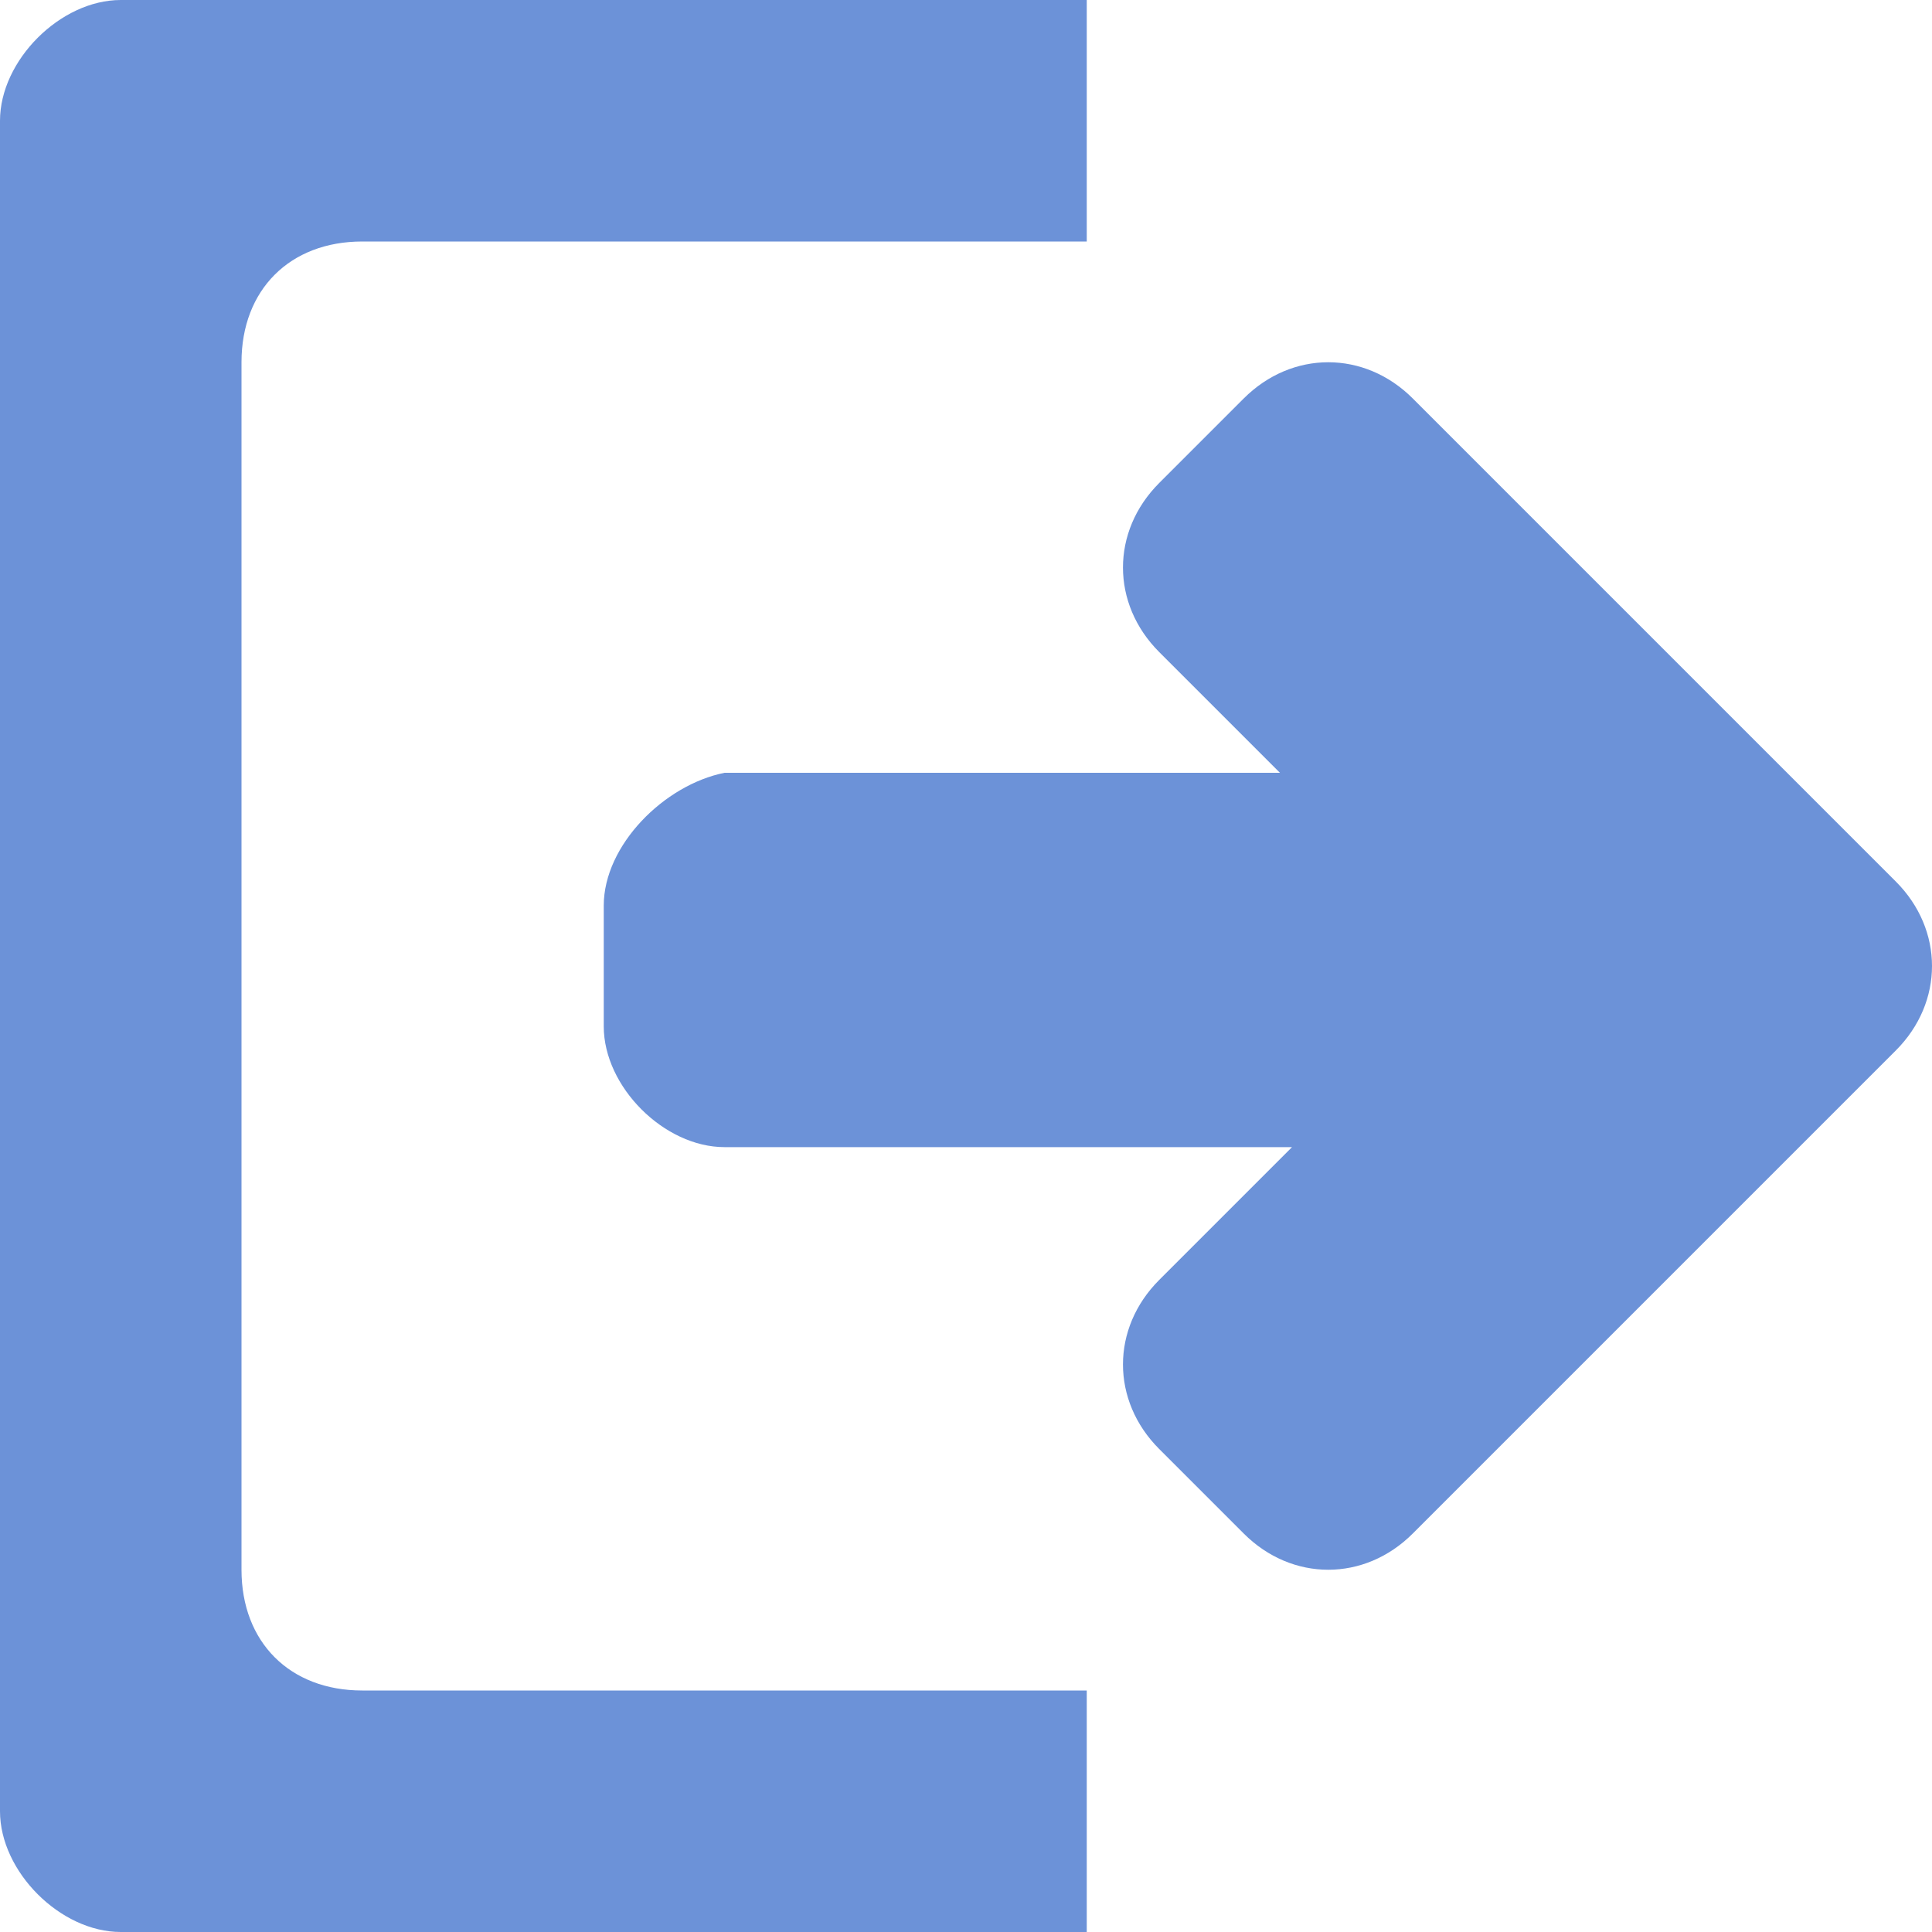
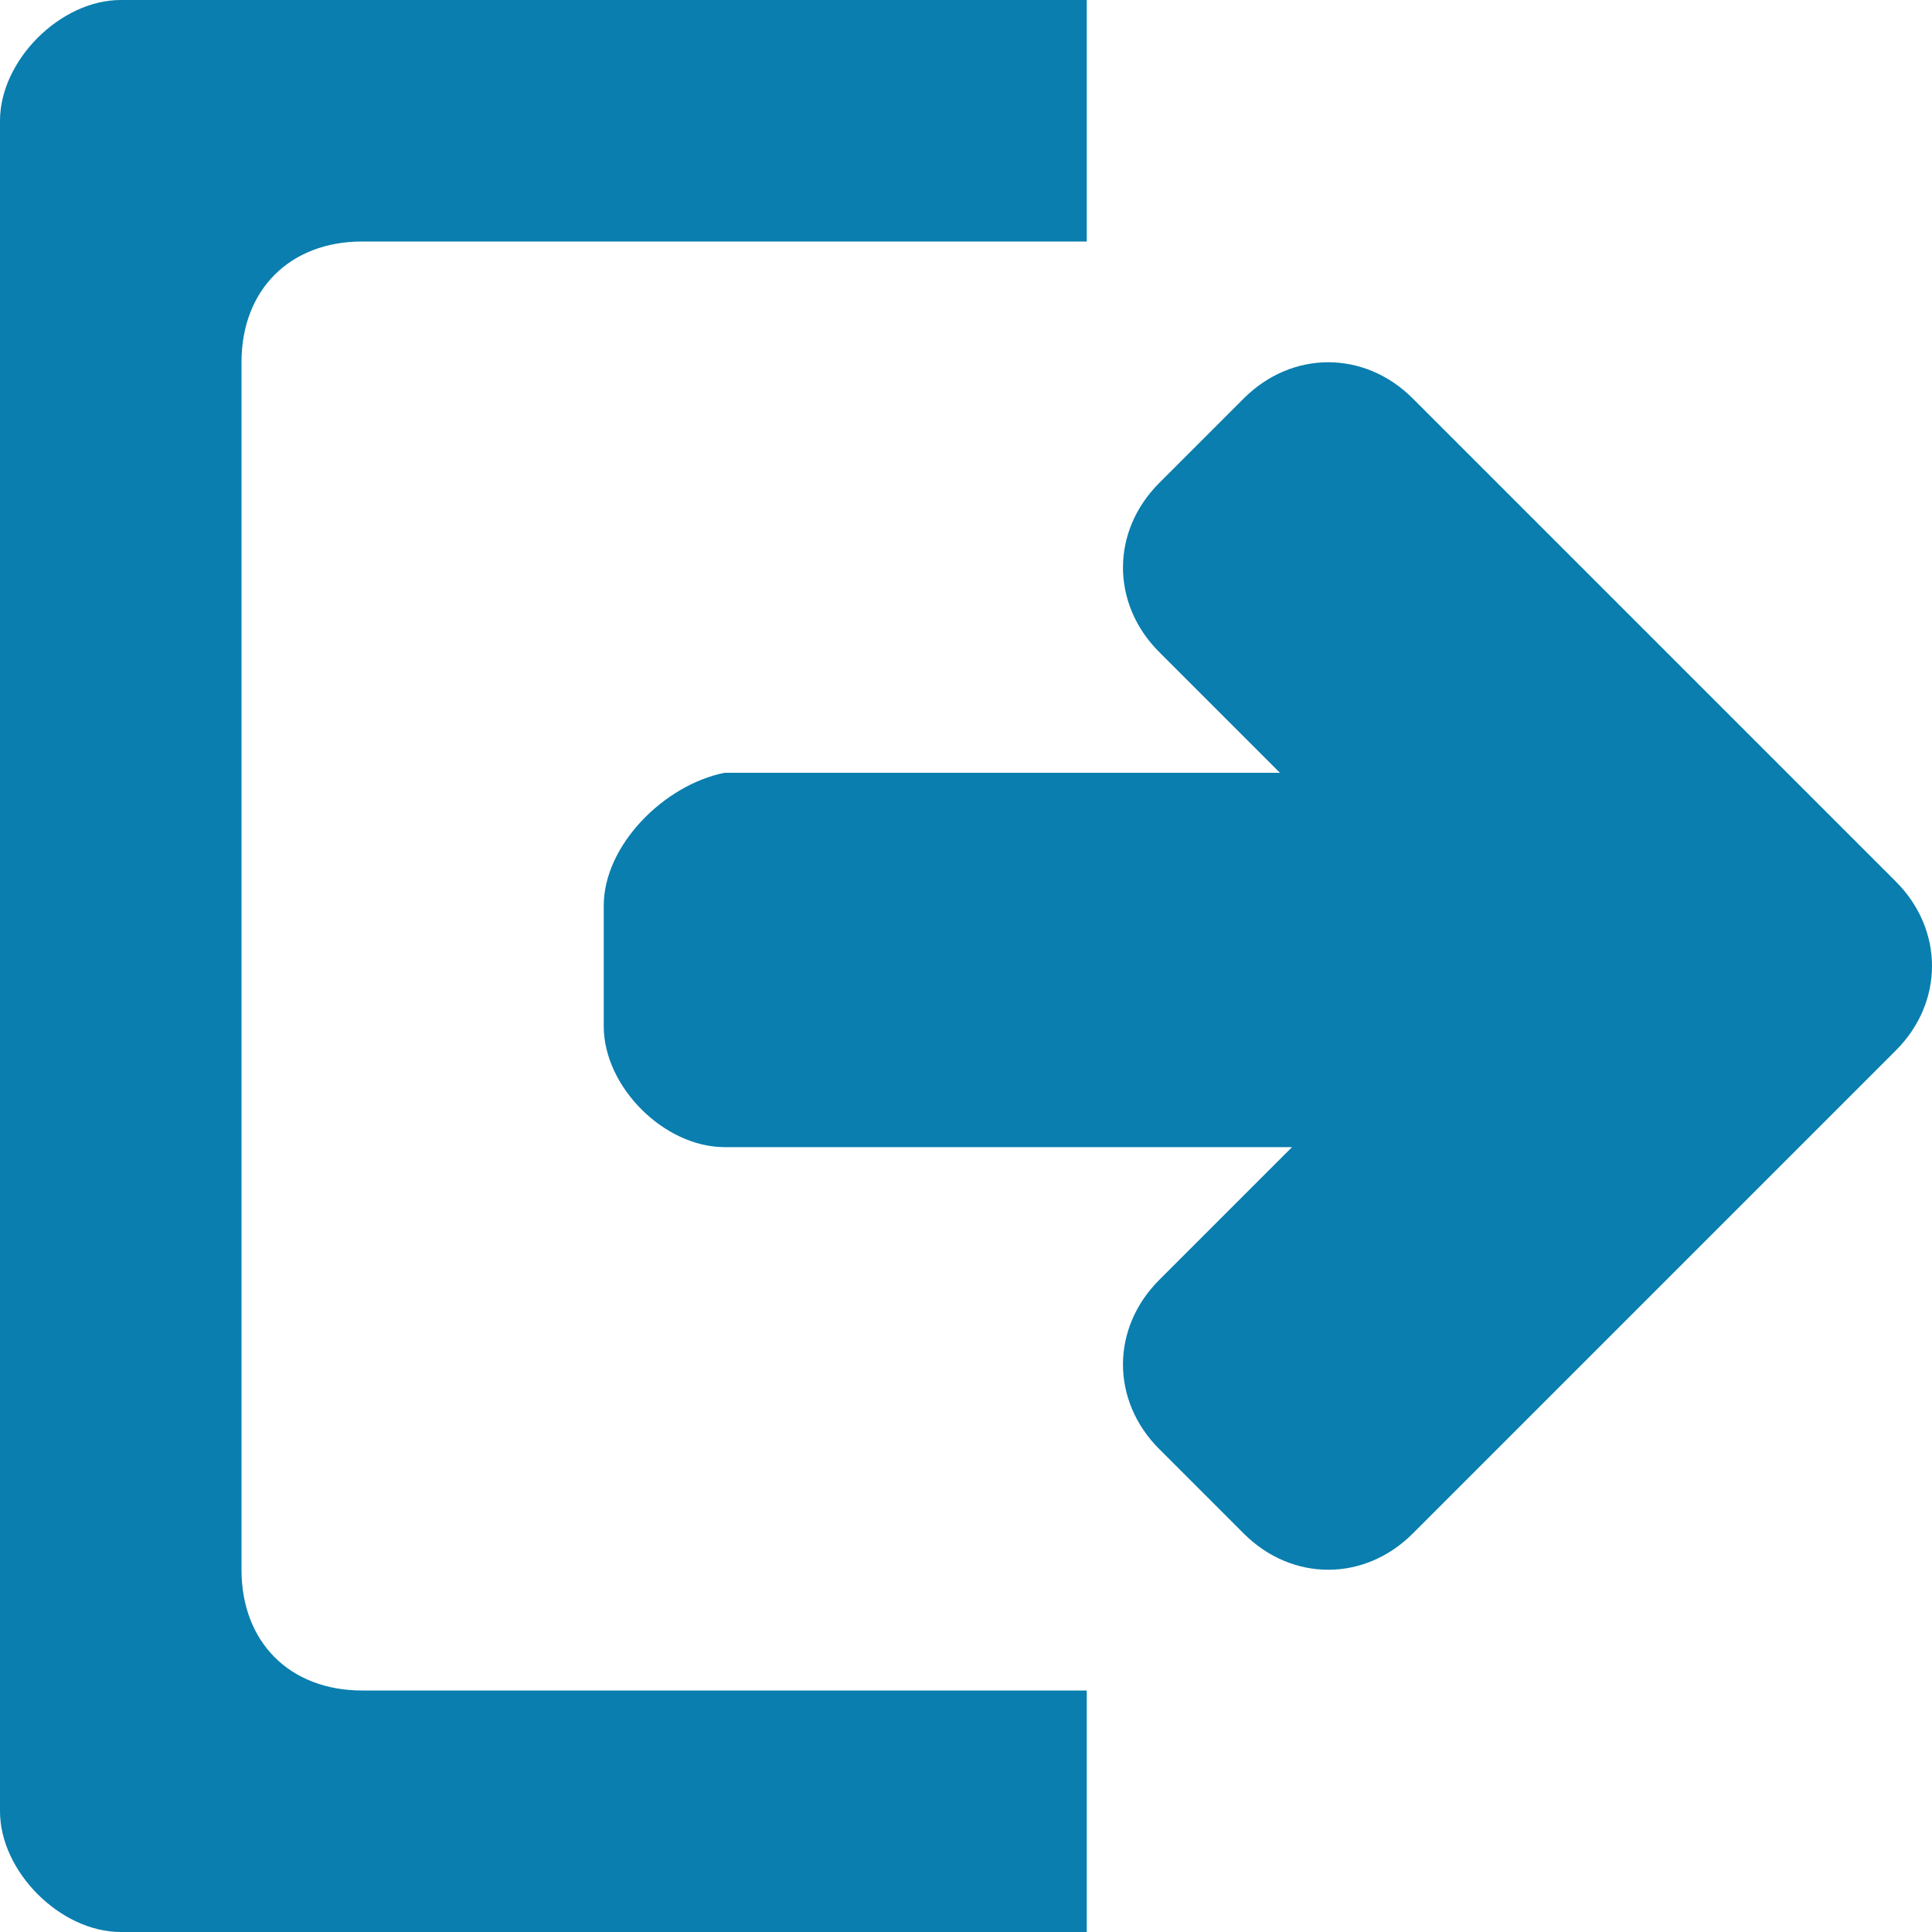
<svg xmlns="http://www.w3.org/2000/svg" width="16" height="16" viewBox="0 0 16 16" preserveAspectRatio="xMinYMid meet" overflow="visible">
-   <path d="M9 16h-8c-.5 0-1-.5-1-1v-14c0-.5.5-1 1-1h8v2h-6c-.6 0-1 .4-1 1v10c0 .6.4 1 1 1h6v2zm-4-8.5v1c0 .5.5 1 1 1h4.7l-1.1 1.1c-.4.4-.4 1 0 1.4l.7.7c.4.4 1 .4 1.4 0l4-4c.4-.4.4-1 0-1.4l-4-4c-.4-.4-1-.4-1.4 0l-.7.7c-.4.4-.4 1 0 1.4l1 1h-4.6c-.5.1-1 .6-1 1.1z" fill="#6c92d8" />
+   <path d="M9 16h-8c-.5 0-1-.5-1-1v-14c0-.5.5-1 1-1h8v2h-6c-.6 0-1 .4-1 1v10c0 .6.4 1 1 1h6v2zm-4-8.5v1c0 .5.5 1 1 1h4.7l-1.1 1.1c-.4.4-.4 1 0 1.4l.7.7c.4.4 1 .4 1.4 0l4-4c.4-.4.4-1 0-1.4l-4-4c-.4-.4-1-.4-1.4 0l-.7.7c-.4.4-.4 1 0 1.4l1 1h-4.6c-.5.1-1 .6-1 1.1z" fill="#097eaf" />
</svg>
